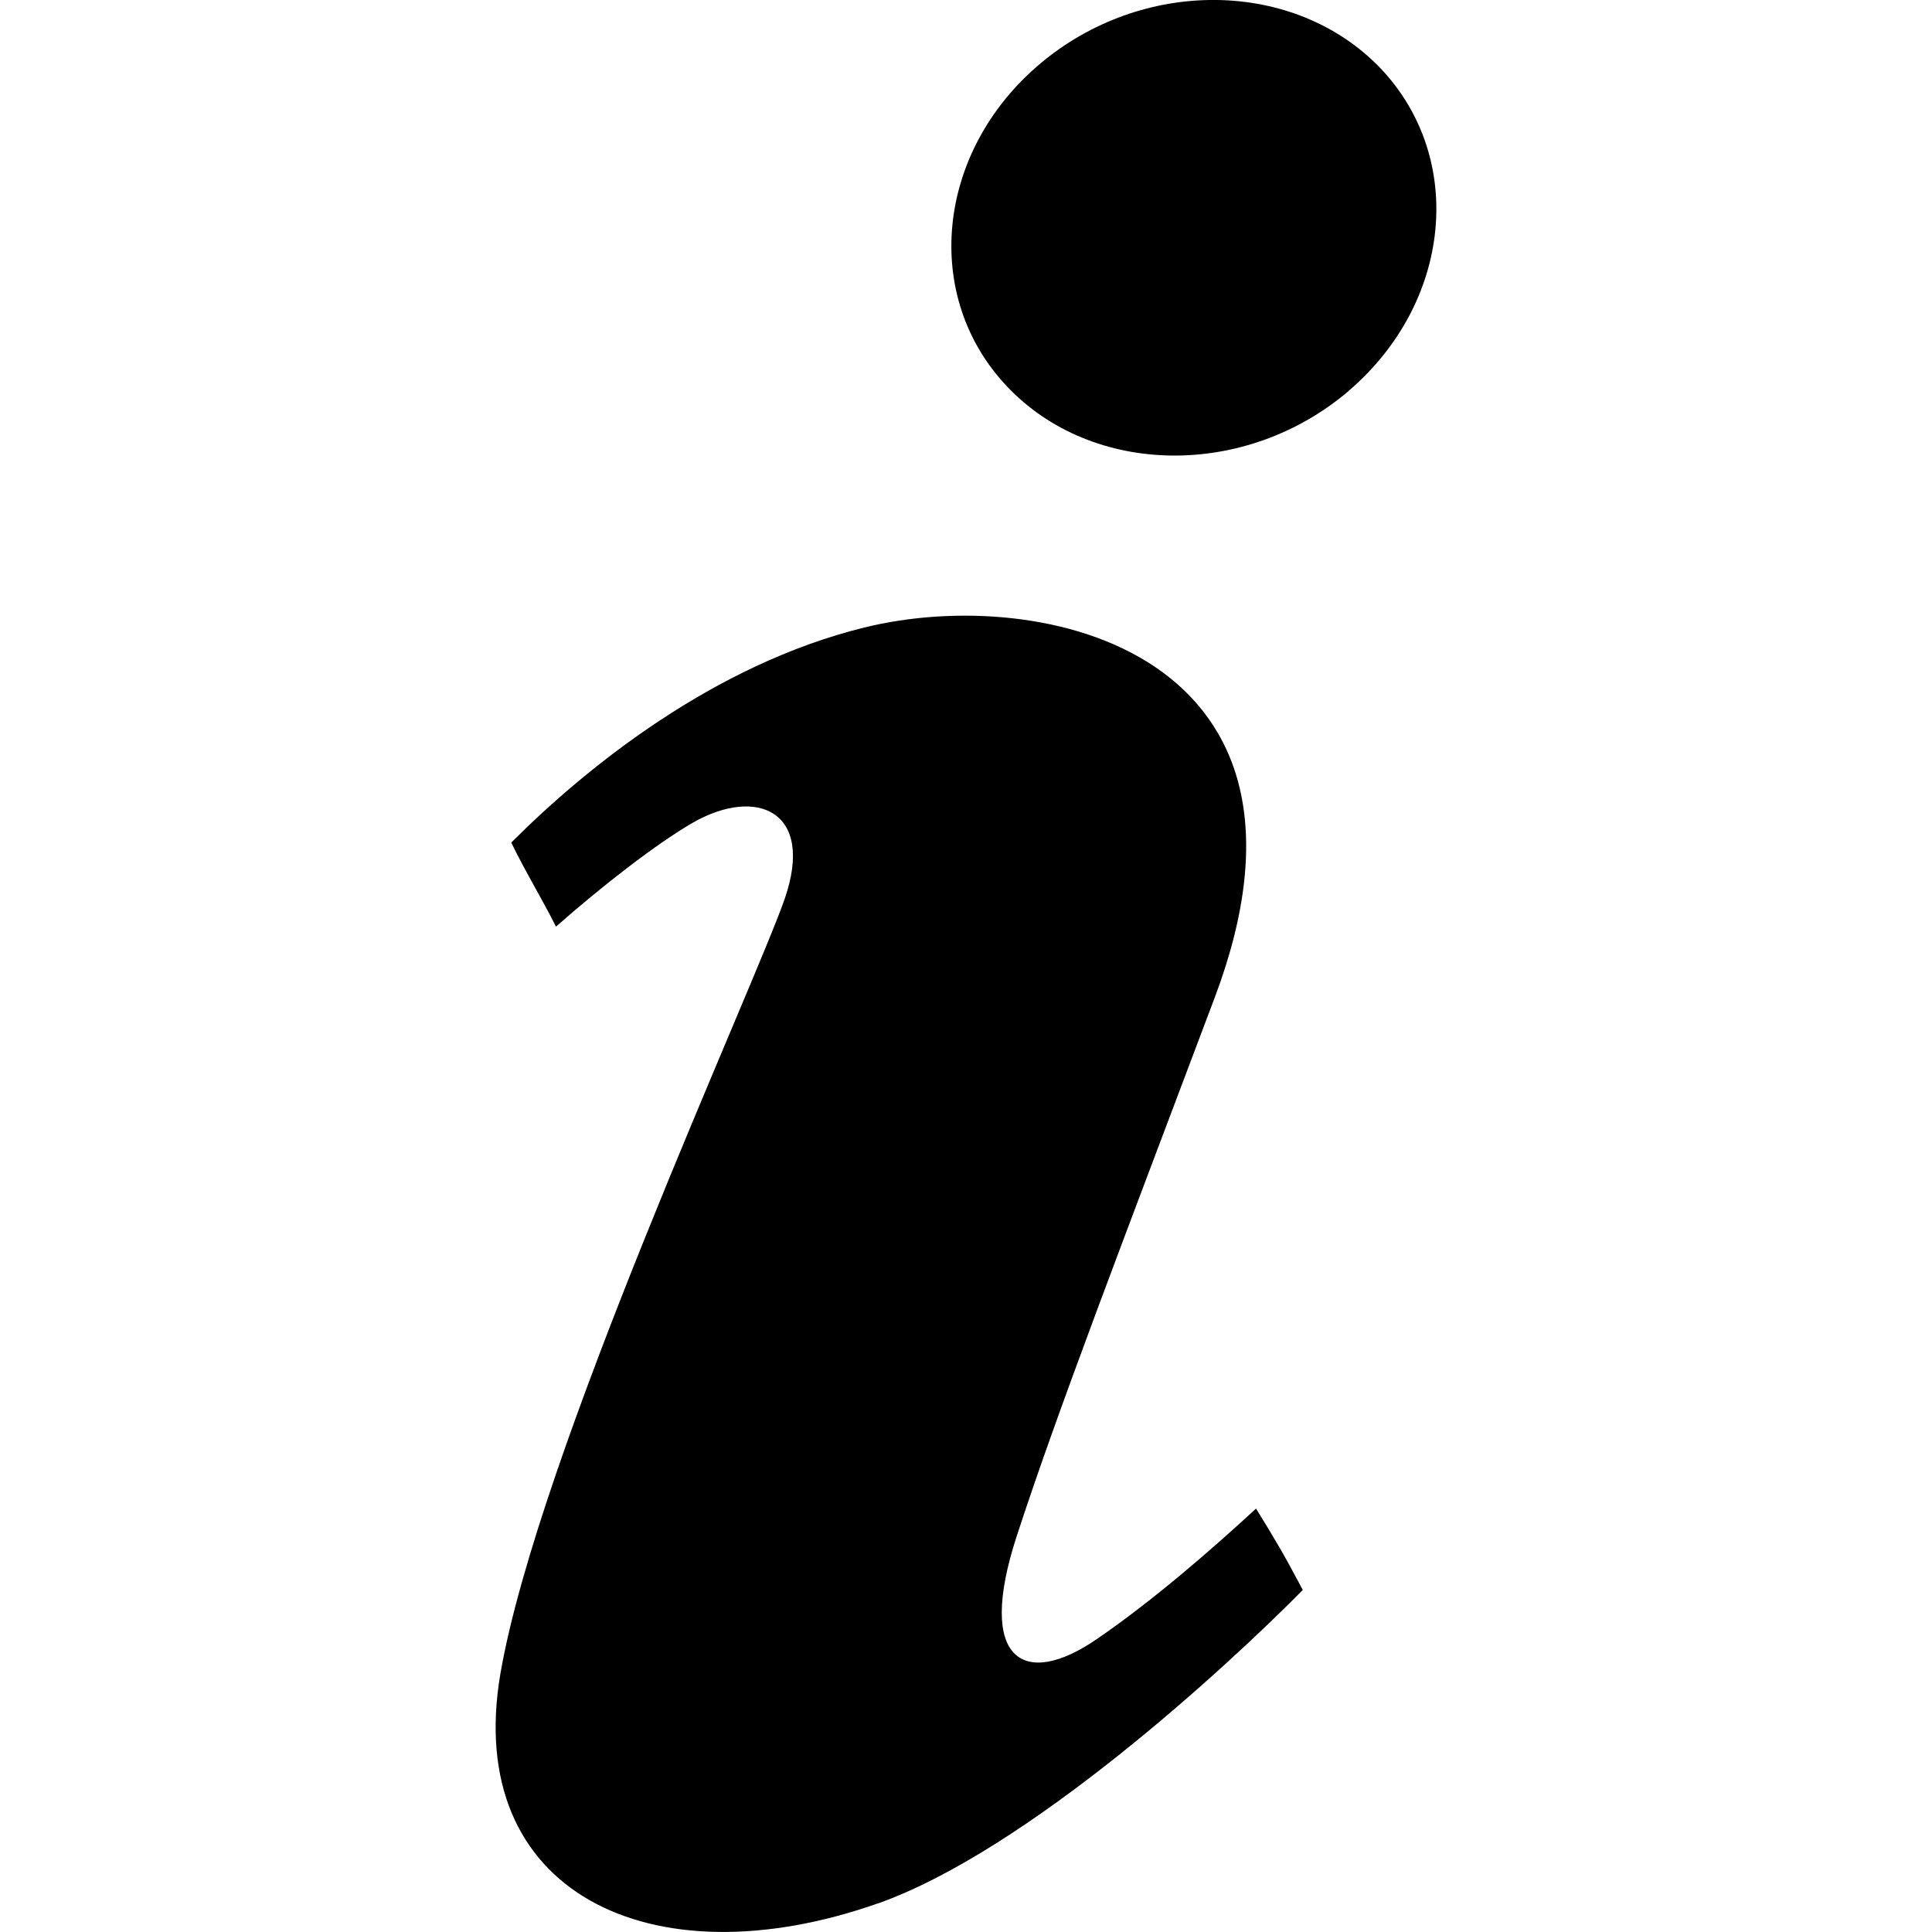
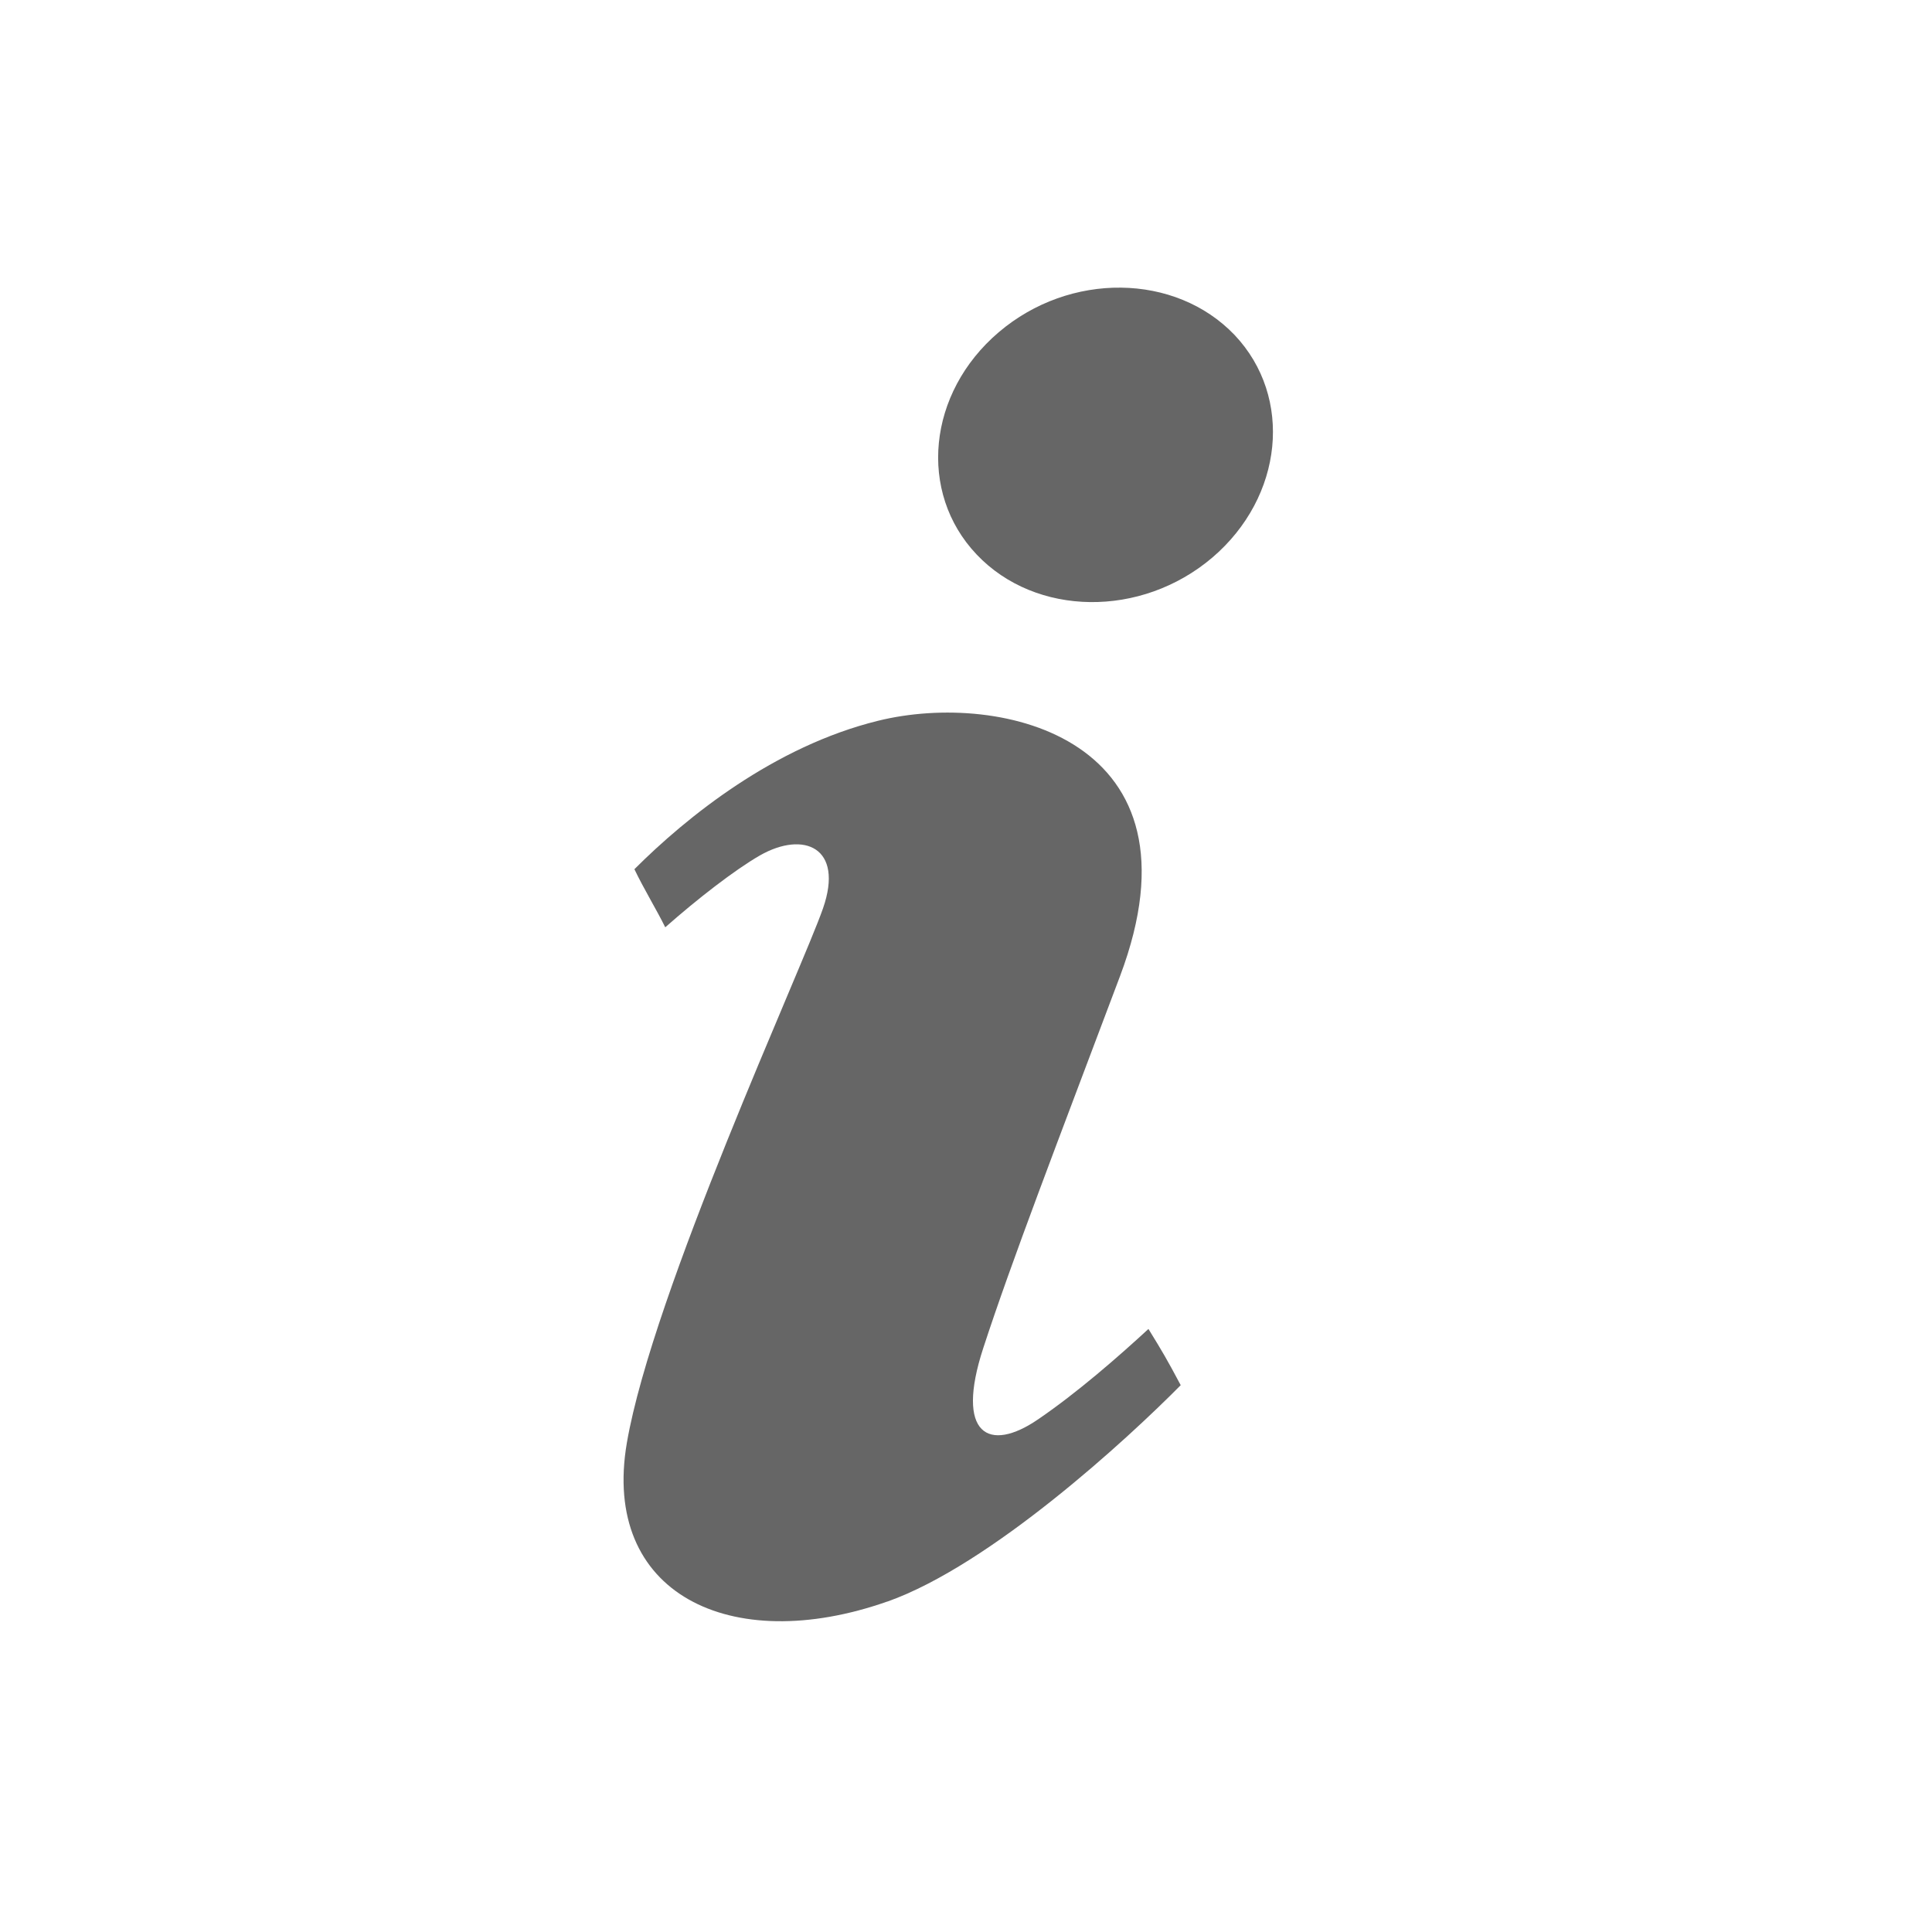
- <svg xmlns="http://www.w3.org/2000/svg" viewBox="0 0 30 30">
-   <path d="M13.628 29.557c-3.53 1.24-6.44-.182-5.857-3.572.584-3.39 3.934-10.65 4.412-12.023.477-1.373-.438-1.75-1.42-1.19-.566.326-1.408.98-2.13 1.617-.2-.404-.482-.865-.694-1.306 1.18-1.181 3.15-2.765 5.482-3.339 2.787-.688 7.446.413 5.444 5.739-1.43 3.797-2.441 6.417-3.078 8.372-.637 1.952.125 2.365 1.239 1.6.87-.594 1.798-1.403 2.478-2.03.315.513.413.676.726 1.264-1.185 1.2-4.27 4.042-6.598 4.868h-.004zm7.314-23.486c-1.601 1.363-3.974 1.333-5.302-.067-1.328-1.399-1.106-3.638.495-5.001 1.6-1.363 3.974-1.333 5.306.062 1.323 1.399 1.1 3.639-.501 5.006h.002z" />
+ <svg xmlns="http://www.w3.org/2000/svg" viewBox="0 0 30 30" id="svg2" version="1.1" width="32" height="32">
+   <defs id="defs8" />
+   <path style="fill:#666666;stroke:none;stroke-width:0.717" d="m 13.777,24.869 c -2.437,0.856 -4.445,-0.126 -4.043,-2.466 0.403,-2.34 2.716,-7.352 3.046,-8.299 0.329,-0.948 -0.302,-1.208 -0.98,-0.821 -0.391,0.225 -0.972,0.676 -1.47,1.116 -0.138,-0.279 -0.333,-0.597 -0.479,-0.902 0.815,-0.815 2.174,-1.909 3.784,-2.305 1.924,-0.475 5.14,0.285 3.758,3.962 -0.987,2.621 -1.685,4.43 -2.125,5.779 -0.44,1.347 0.086,1.633 0.855,1.104 0.601,-0.41 1.241,-0.968 1.71,-1.401 0.218,0.354 0.285,0.467 0.501,0.873 -0.818,0.828 -2.947,2.79 -4.554,3.36 z M 18.826,8.657 c -1.105,0.941 -2.743,0.92 -3.66,-0.046 -0.917,-0.966 -0.763,-2.511 0.342,-3.452 1.104,-0.941 2.743,-0.92 3.663,0.043 0.913,0.966 0.759,2.512 -0.346,3.456 z" id="path8578" />
</svg>
